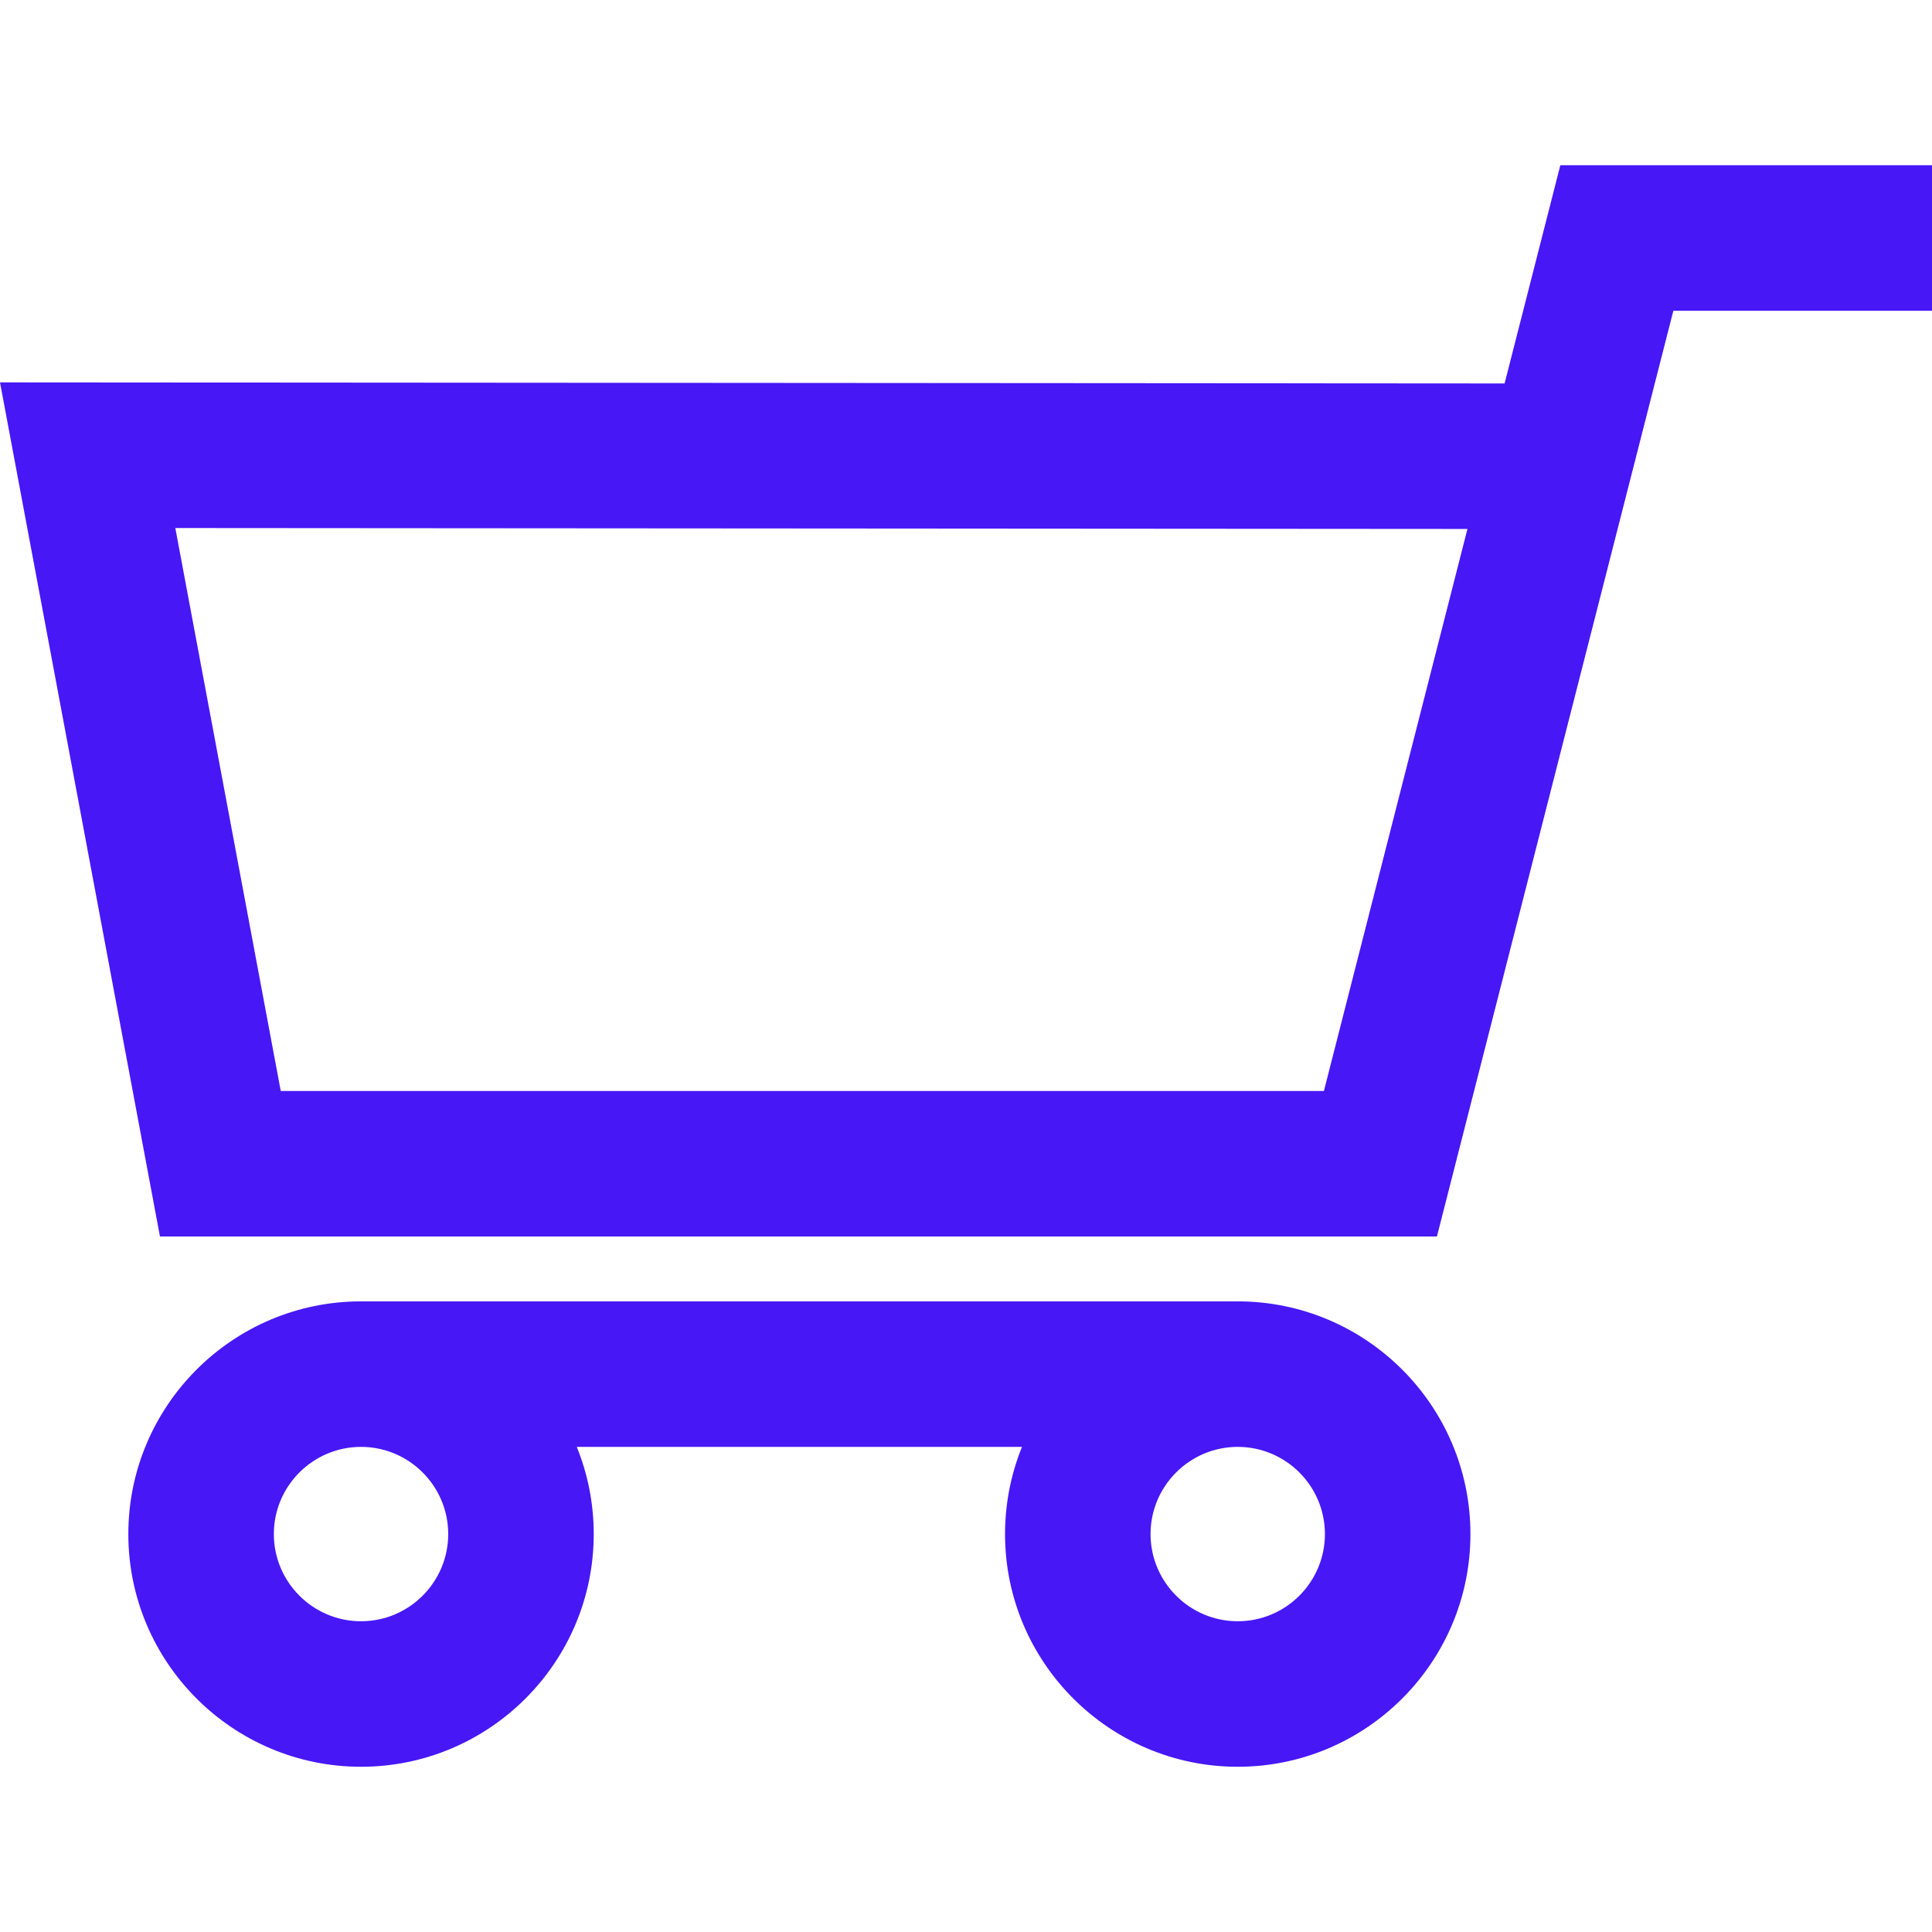
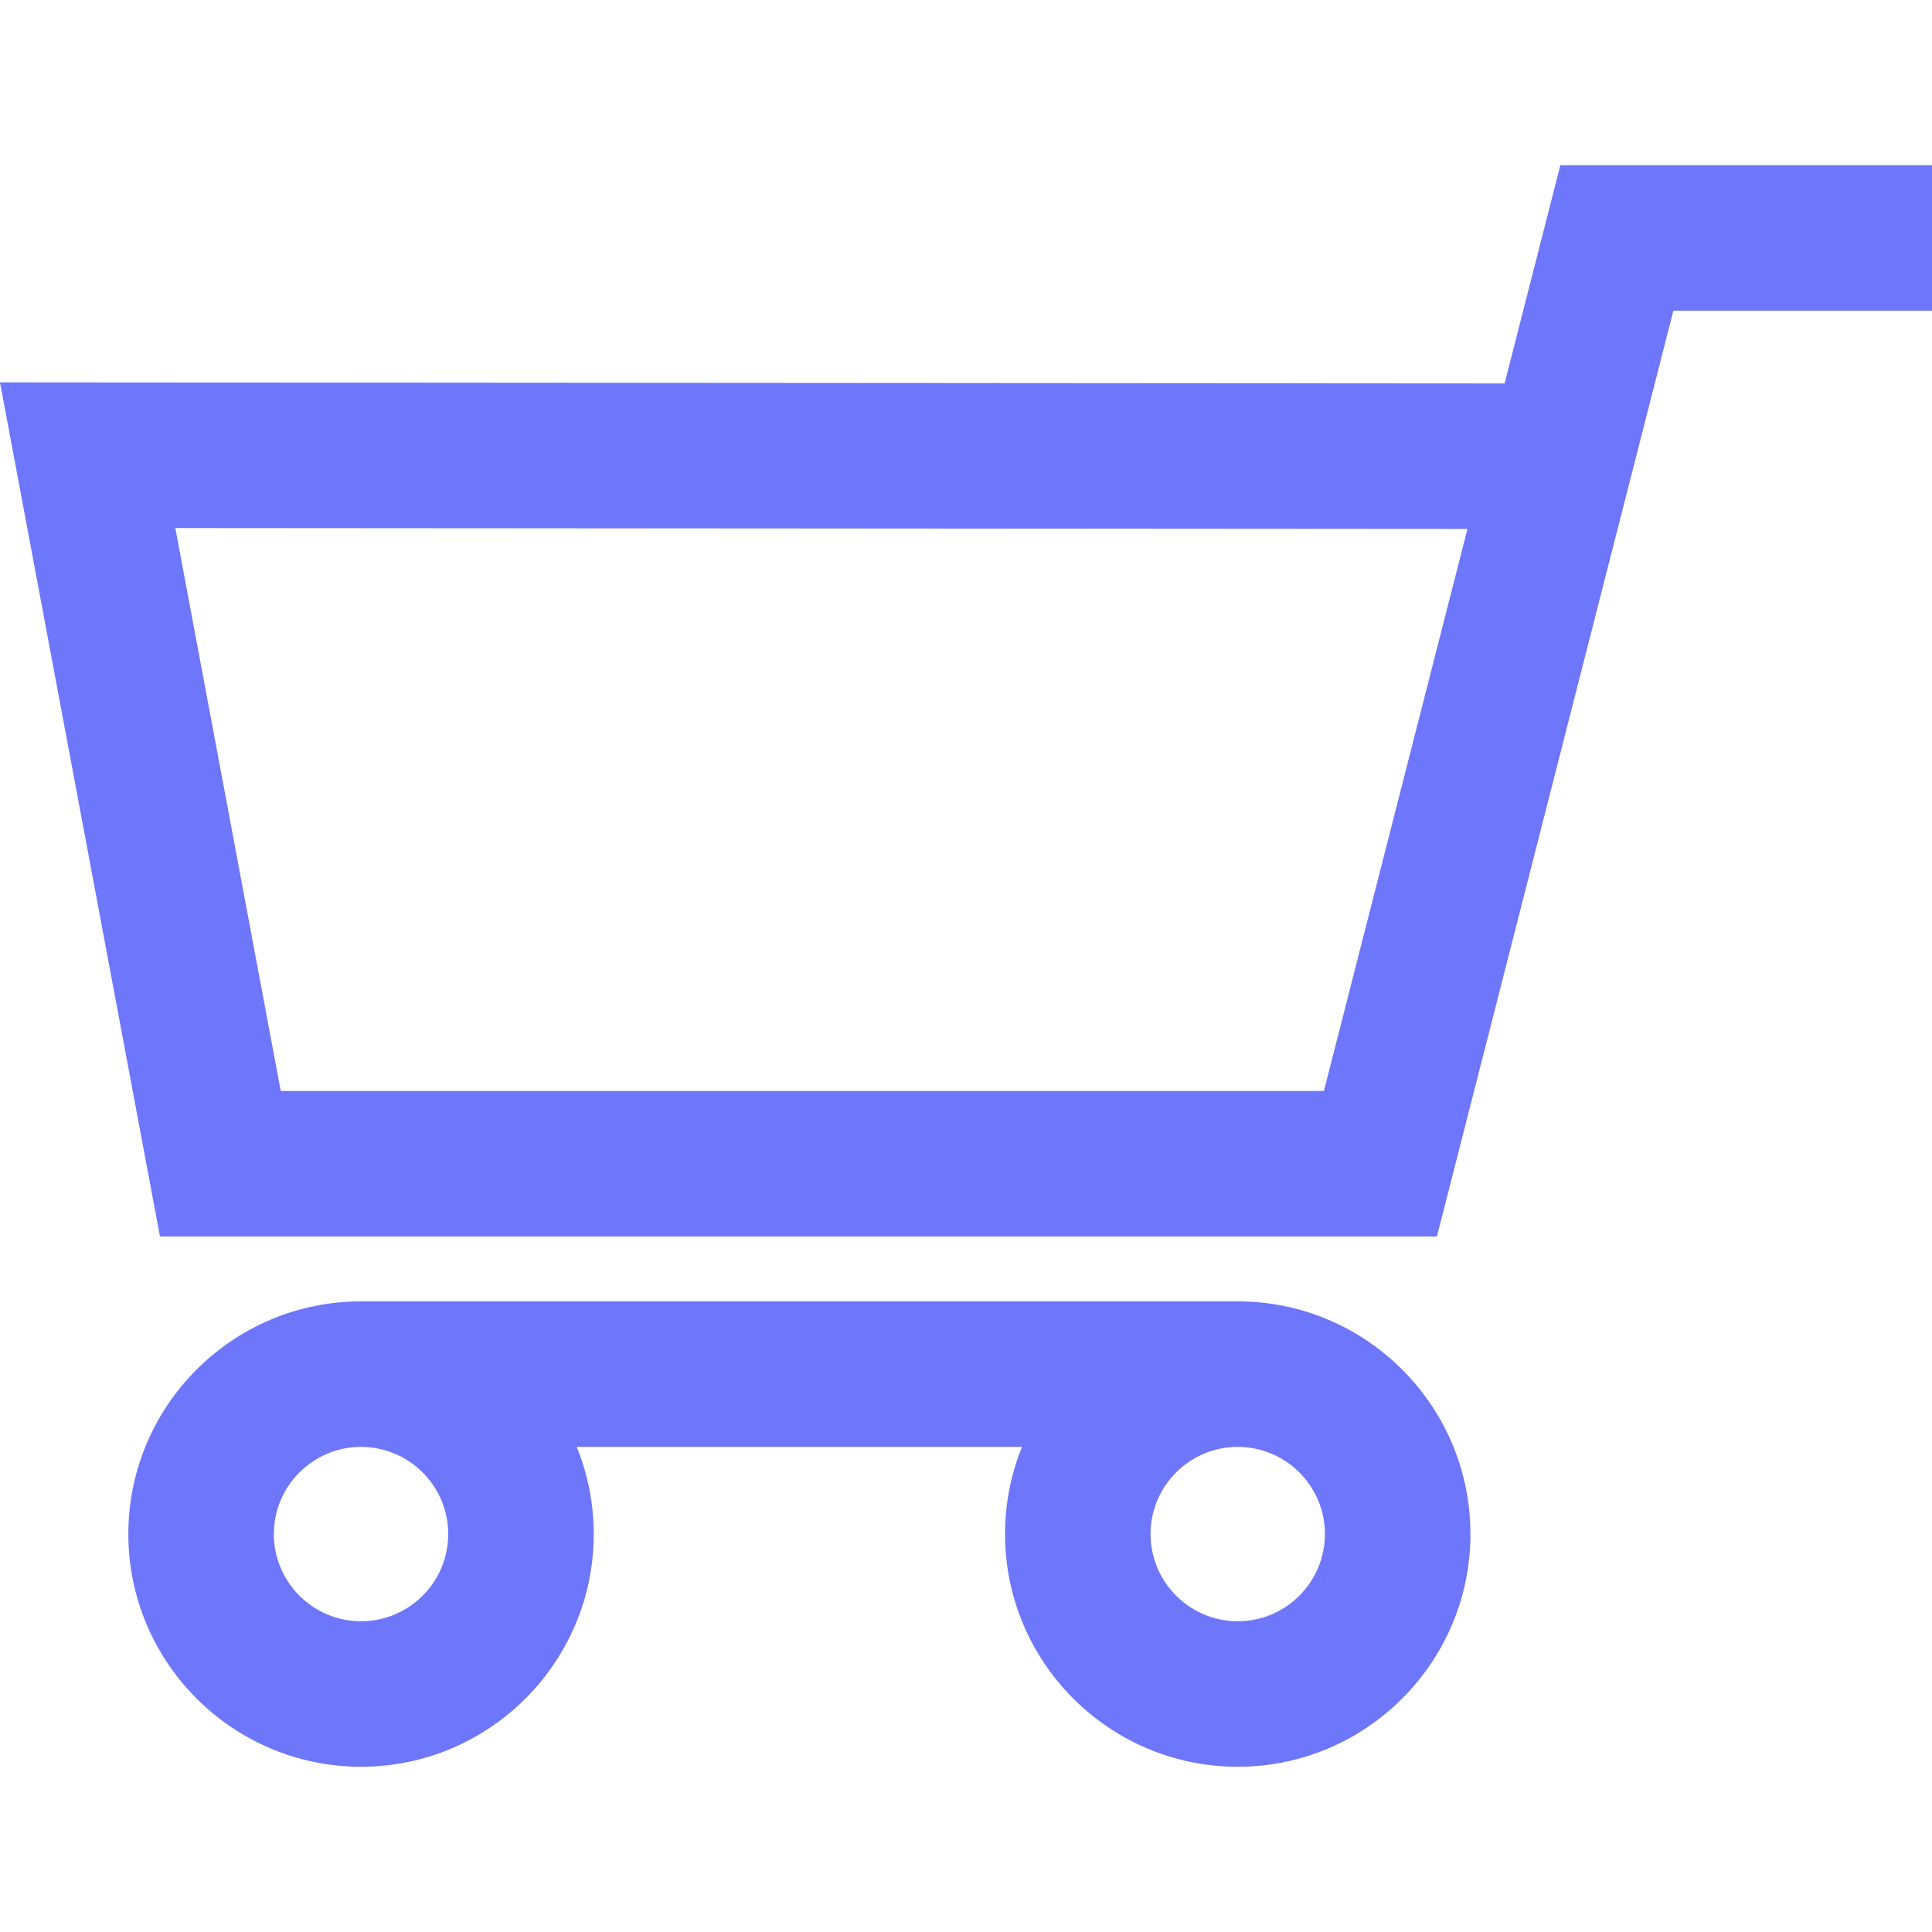
<svg xmlns="http://www.w3.org/2000/svg" version="1.1" id="Capa_1" x="0px" y="0px" width="902.86px" height="902.86px" viewBox="0 0 902.86 902.86" style="enable-background:new 0 0 902.86 902.86;" xml:space="preserve">
  <g>
    <g>
-       <path style="fill:#4717f6;" d="M671.504,577.829l110.485-432.609H902.86v-68H729.174L703.128,179.2L0,178.697l74.753,399.129h596.751V577.829z     M685.766,247.188l-67.077,262.64H131.199L81.928,246.756L685.766,247.188z" />
-       <path style="fill:#4717f6;" d="M578.418,825.641c59.961,0,108.743-48.783,108.743-108.744s-48.782-108.742-108.743-108.742H168.717    c-59.961,0-108.744,48.781-108.744,108.742s48.782,108.744,108.744,108.744c59.962,0,108.743-48.783,108.743-108.744    c0-14.4-2.821-28.152-7.927-40.742h208.069c-5.107,12.59-7.928,26.342-7.928,40.742    C469.675,776.858,518.457,825.641,578.418,825.641z M209.46,716.897c0,22.467-18.277,40.744-40.743,40.744    c-22.466,0-40.744-18.277-40.744-40.744c0-22.465,18.277-40.742,40.744-40.742C191.183,676.155,209.46,694.432,209.46,716.897z     M619.162,716.897c0,22.467-18.277,40.744-40.743,40.744s-40.743-18.277-40.743-40.744c0-22.465,18.277-40.742,40.743-40.742    S619.162,694.432,619.162,716.897z" />
+       <path style="fill:#6e76fb;" d="M671.504,577.829l110.485-432.609H902.86v-68H729.174L703.128,179.2L0,178.697l74.753,399.129h596.751V577.829z     M685.766,247.188l-67.077,262.64H131.199L81.928,246.756L685.766,247.188z" />
+       <path style="fill:#6e76fb;" d="M578.418,825.641c59.961,0,108.743-48.783,108.743-108.744s-48.782-108.742-108.743-108.742H168.717    c-59.961,0-108.744,48.781-108.744,108.742s48.782,108.744,108.744,108.744c59.962,0,108.743-48.783,108.743-108.744    c0-14.4-2.821-28.152-7.927-40.742h208.069c-5.107,12.59-7.928,26.342-7.928,40.742    C469.675,776.858,518.457,825.641,578.418,825.641z M209.46,716.897c0,22.467-18.277,40.744-40.743,40.744    c-22.466,0-40.744-18.277-40.744-40.744c0-22.465,18.277-40.742,40.744-40.742C191.183,676.155,209.46,694.432,209.46,716.897z     M619.162,716.897c0,22.467-18.277,40.744-40.743,40.744s-40.743-18.277-40.743-40.744c0-22.465,18.277-40.742,40.743-40.742    S619.162,694.432,619.162,716.897z" />
    </g>
  </g>
  <g>
</g>
  <g>
</g>
  <g>
</g>
  <g>
</g>
  <g>
</g>
  <g>
</g>
  <g>
</g>
  <g>
</g>
  <g>
</g>
  <g>
</g>
  <g>
</g>
  <g>
</g>
  <g>
</g>
  <g>
</g>
  <g>
</g>
</svg>
